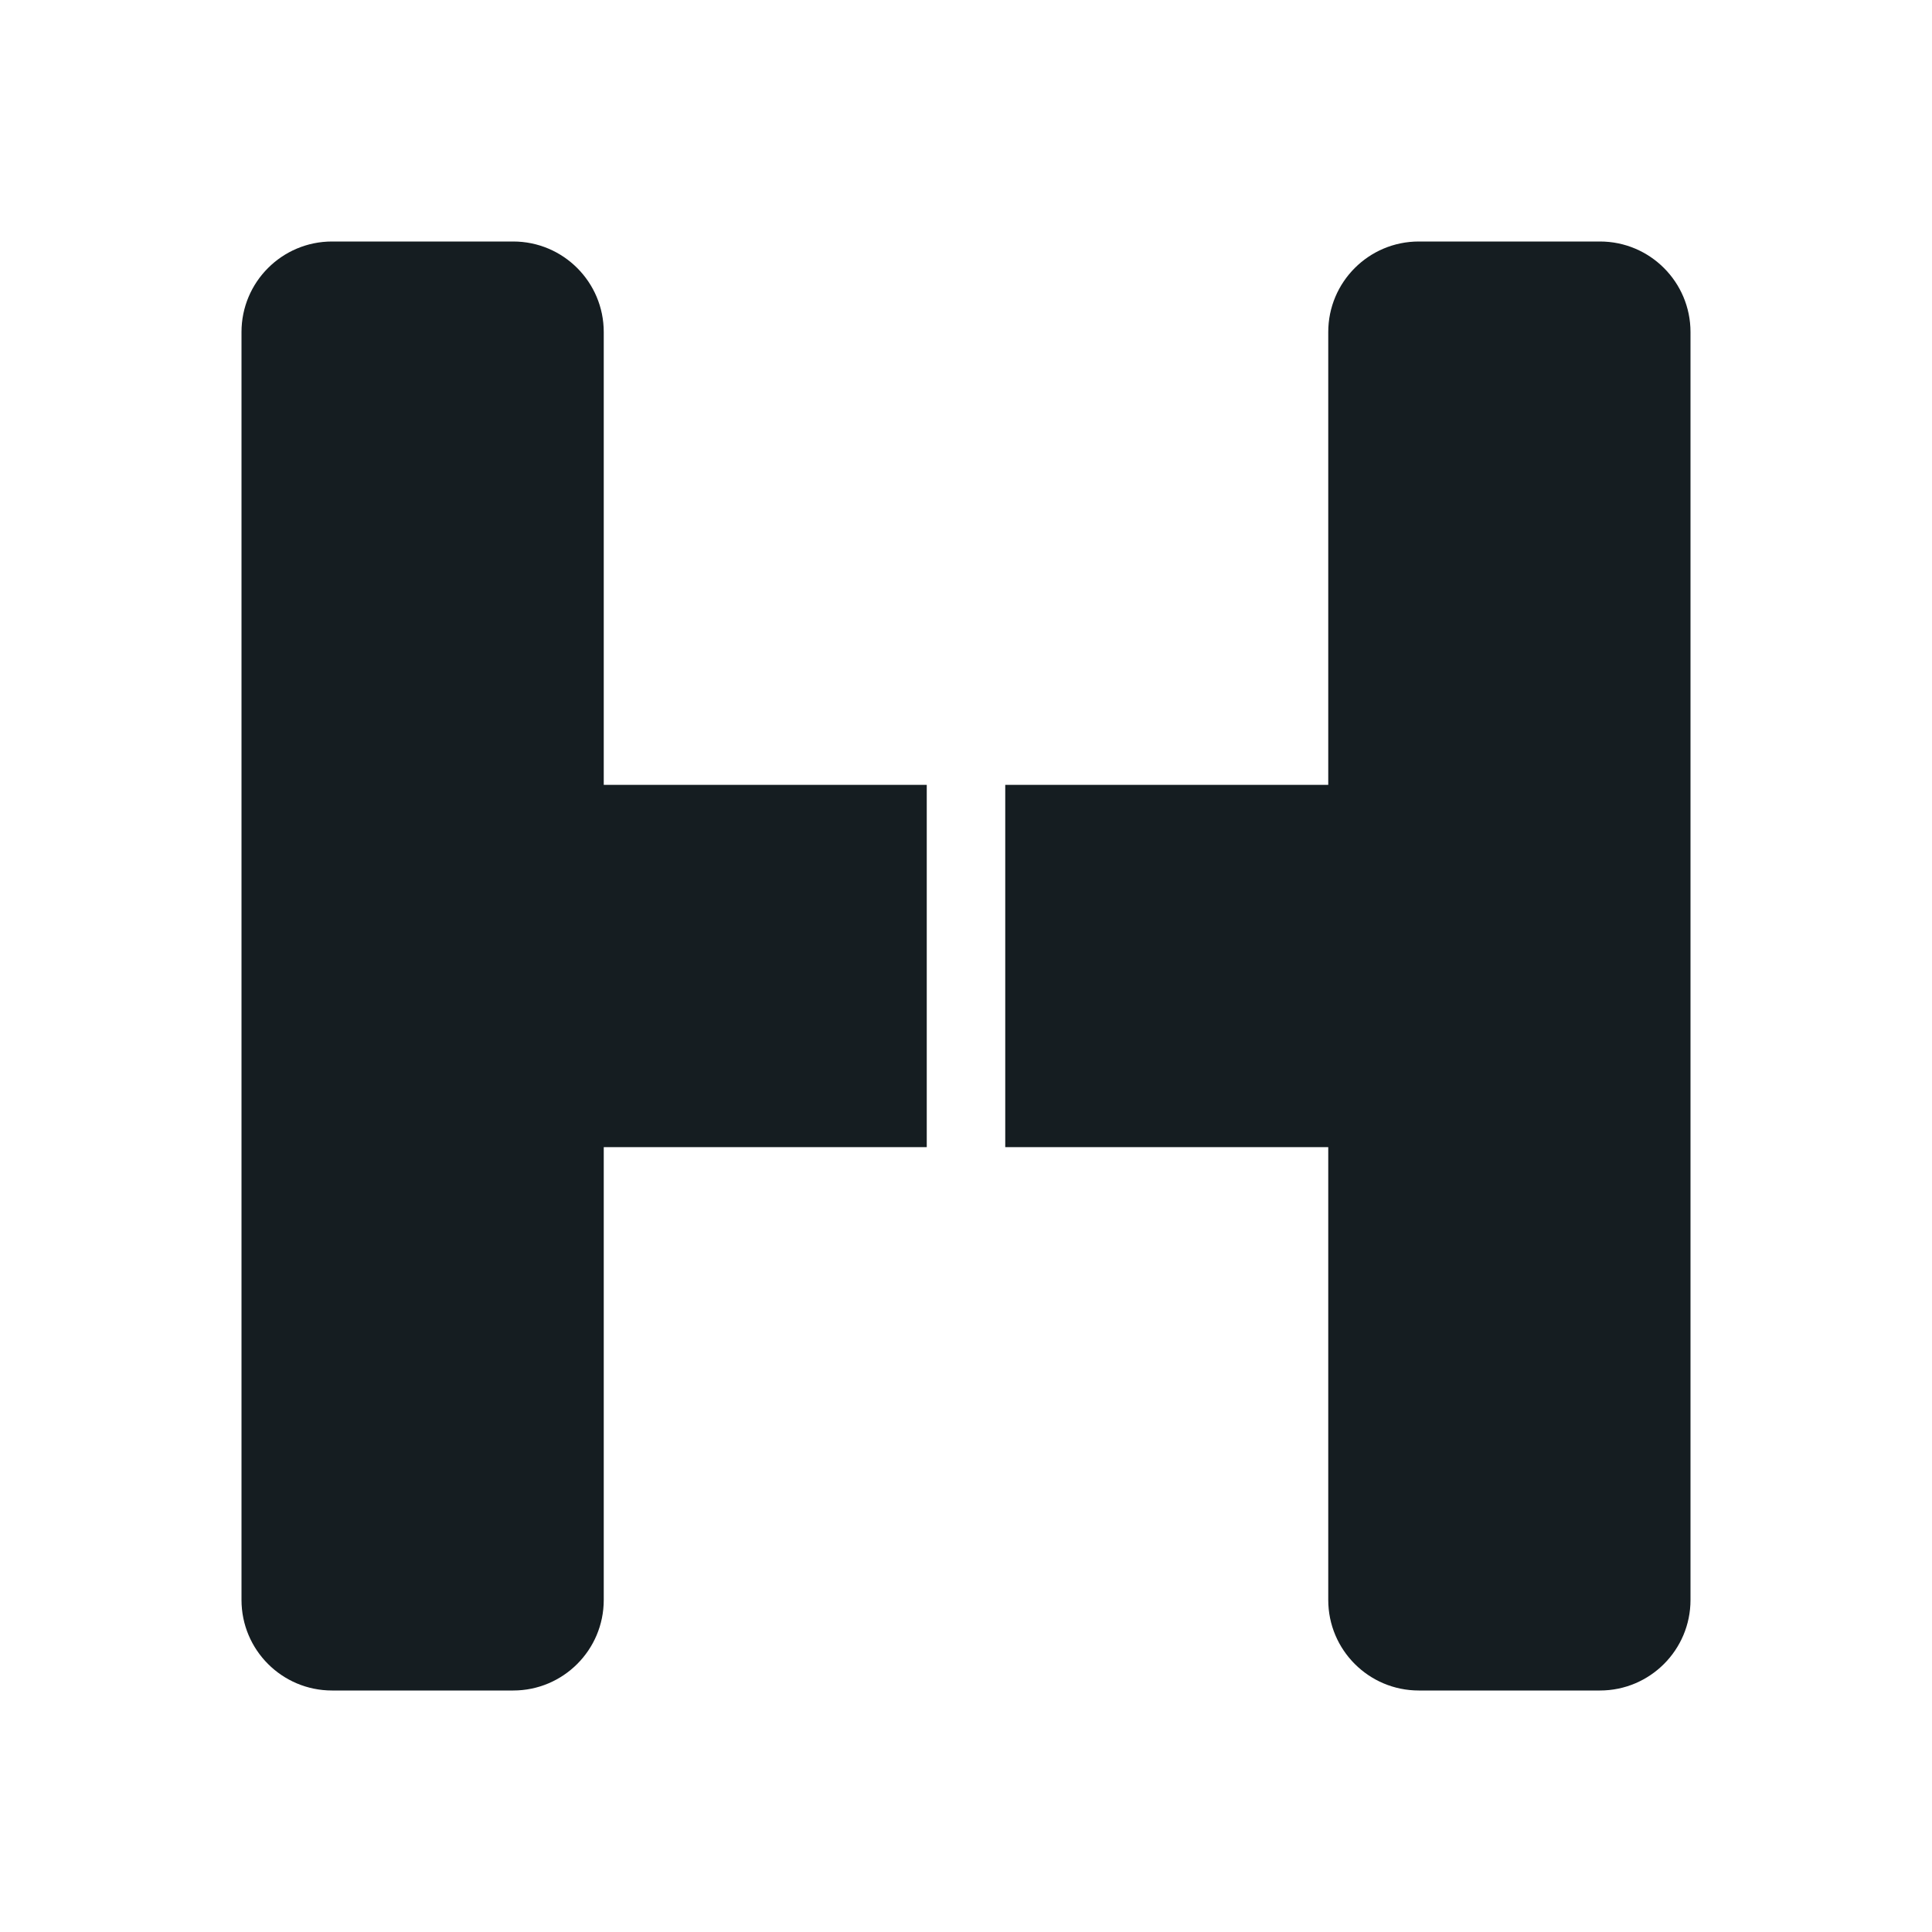
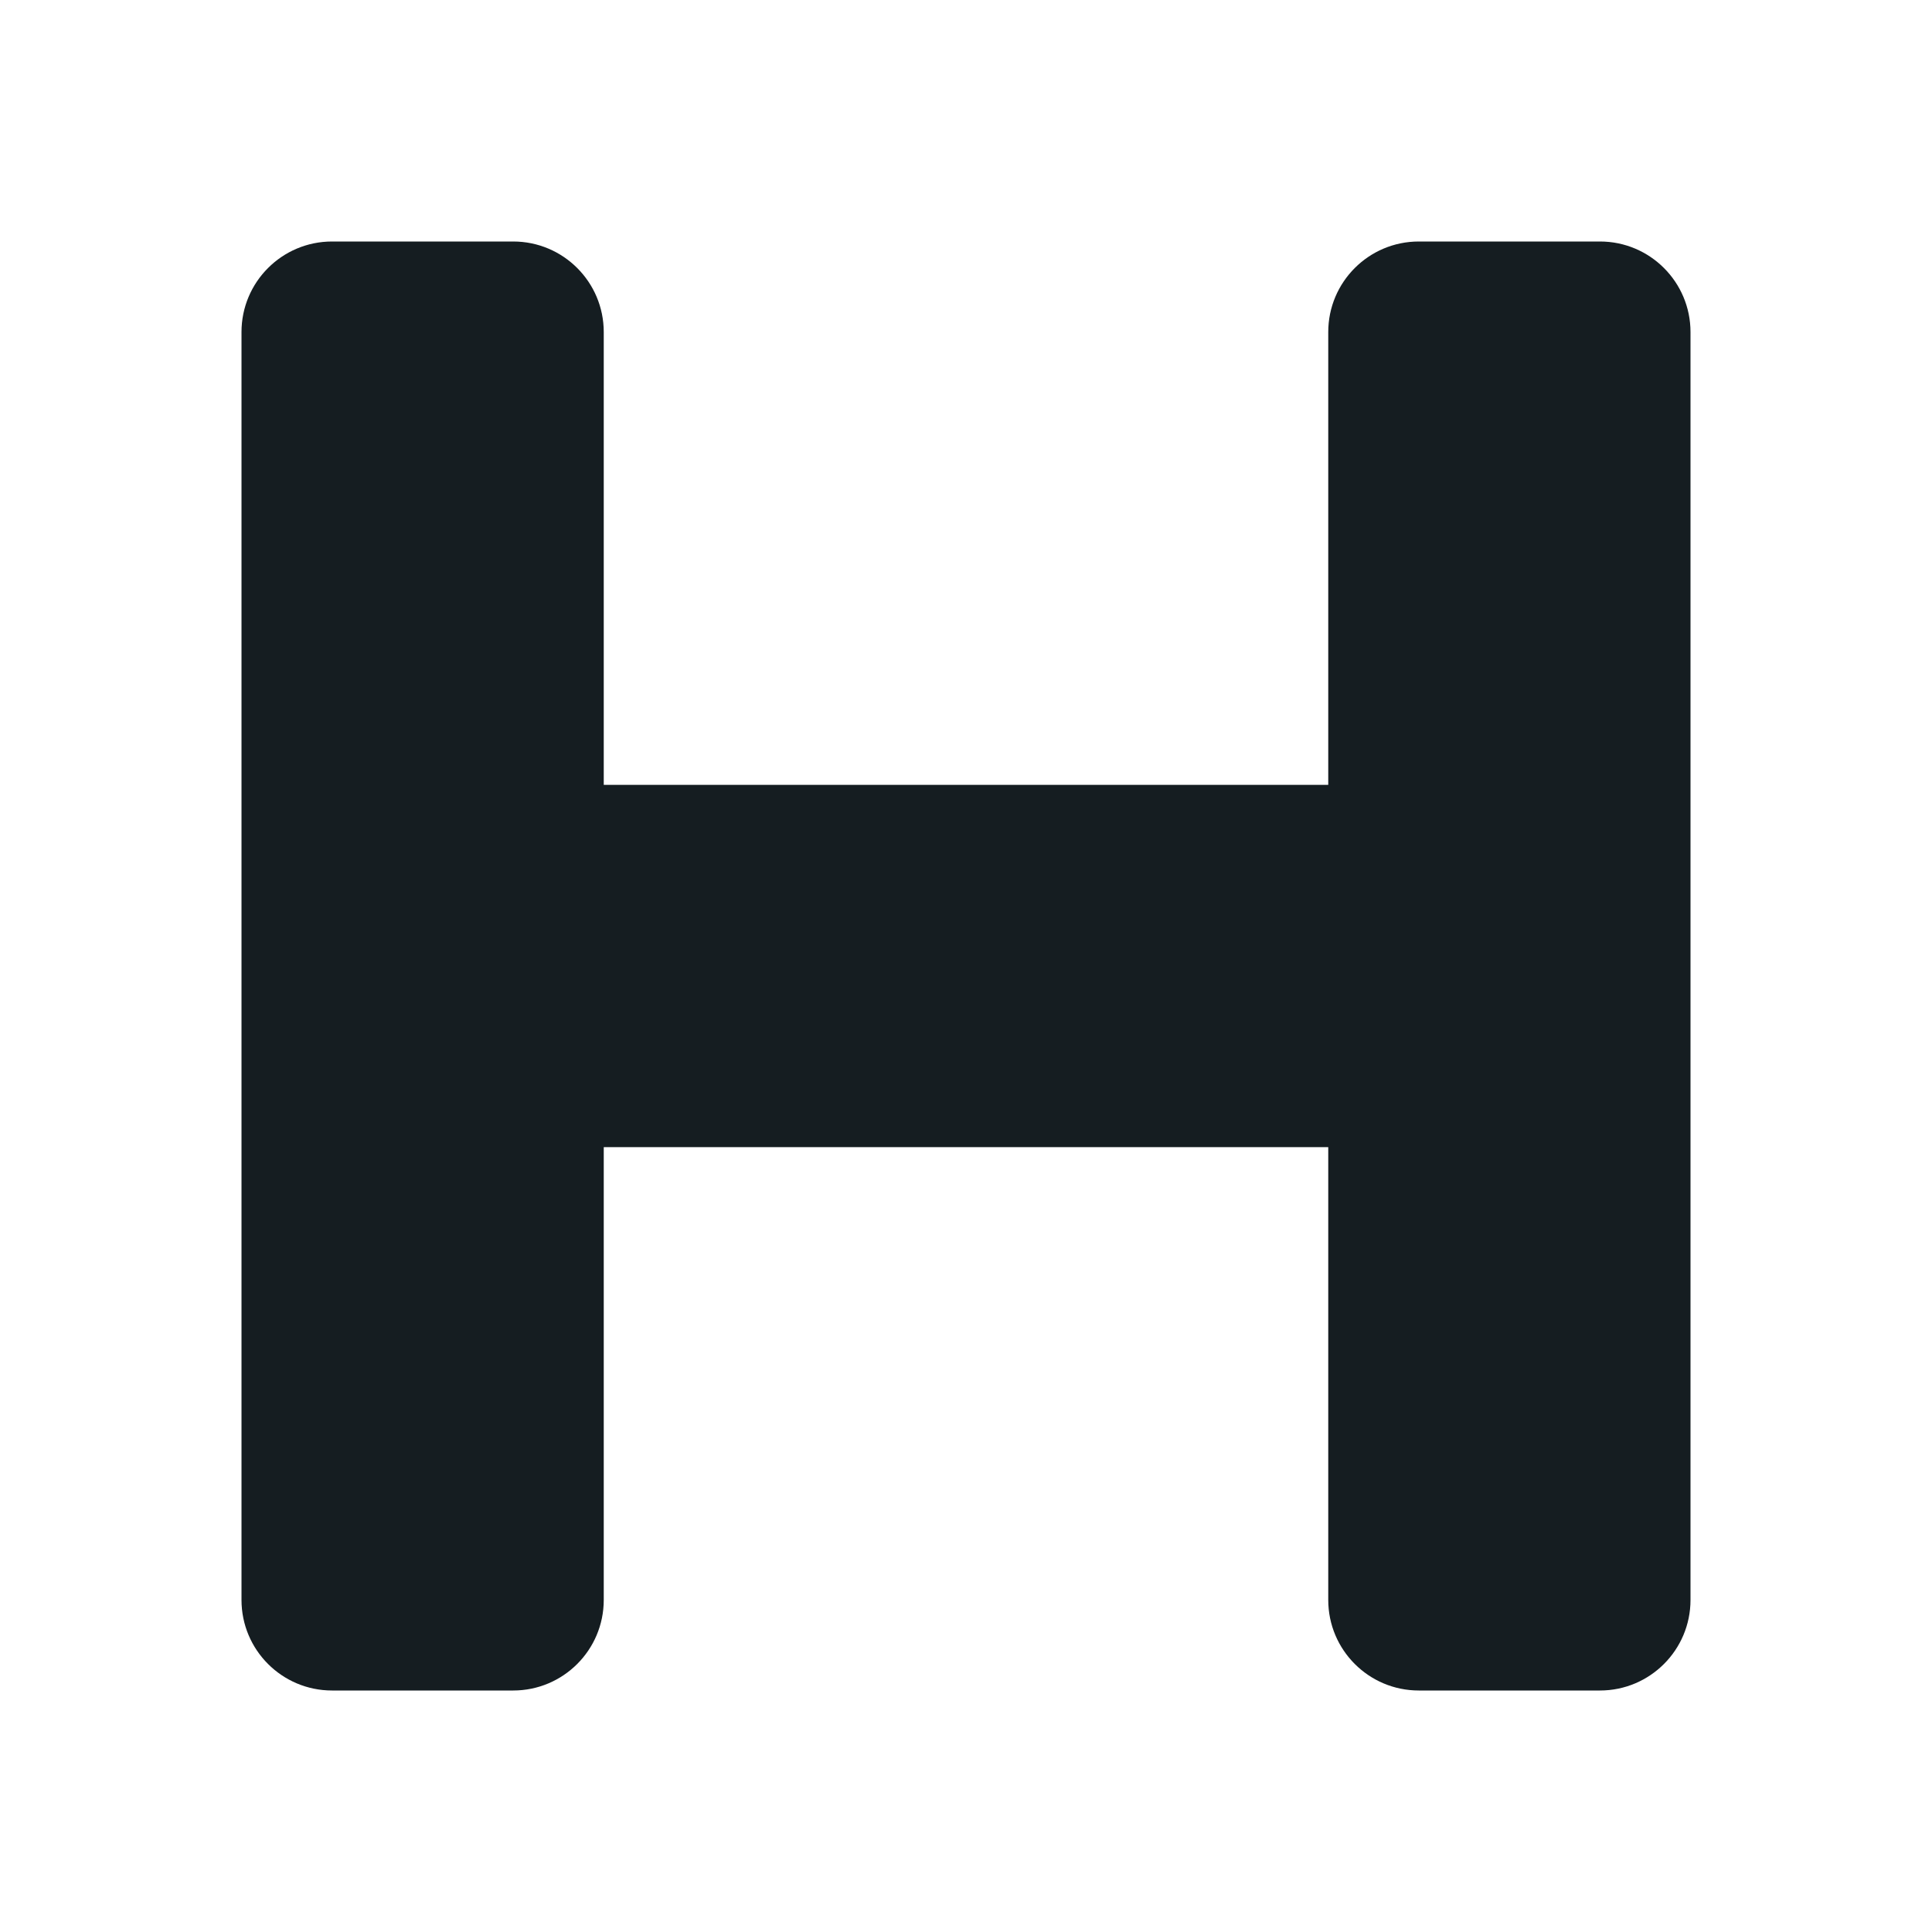
<svg xmlns="http://www.w3.org/2000/svg" viewBox="0 0 64 64" width="64" height="64" role="img" aria-label="Haviv Academy">
-   <path d="M 11 8 H 17 A 3 3 0 0 1 20 11 V 26 H 30.7 V 38 H 20 V 53 A 3 3 0 0 1 17 56 H 11 A 3 3 0 0 1 8 53 V 11 A 3 3 0 0 1 11 8 Z" fill="#151d21" />
-   <path d="M 33.3 26 H 44 V 11 A 3 3 0 0 1 47 8 H 53 A 3 3 0 0 1 56 11 V 53 A 3 3 0 0 1 53 56 H 47 A 3 3 0 0 1 44 53 V 38 H 33.3 Z" fill="#151d21" />
+   <path d="M 11 8 H 17 A 3 3 0 0 1 20 11 V 26 H 32 V 38 H 20 V 53 A 3 3 0 0 1 17 56 H 11 A 3 3 0 0 1 8 53 V 11 A 3 3 0 0 1 11 8 Z" fill="#151d21" />
+   <path d="M 32 26 H 44 V 11 A 3 3 0 0 1 47 8 H 53 A 3 3 0 0 1 56 11 V 53 A 3 3 0 0 1 53 56 H 47 A 3 3 0 0 1 44 53 V 38 H 32 Z" fill="#151d21" />
</svg>
